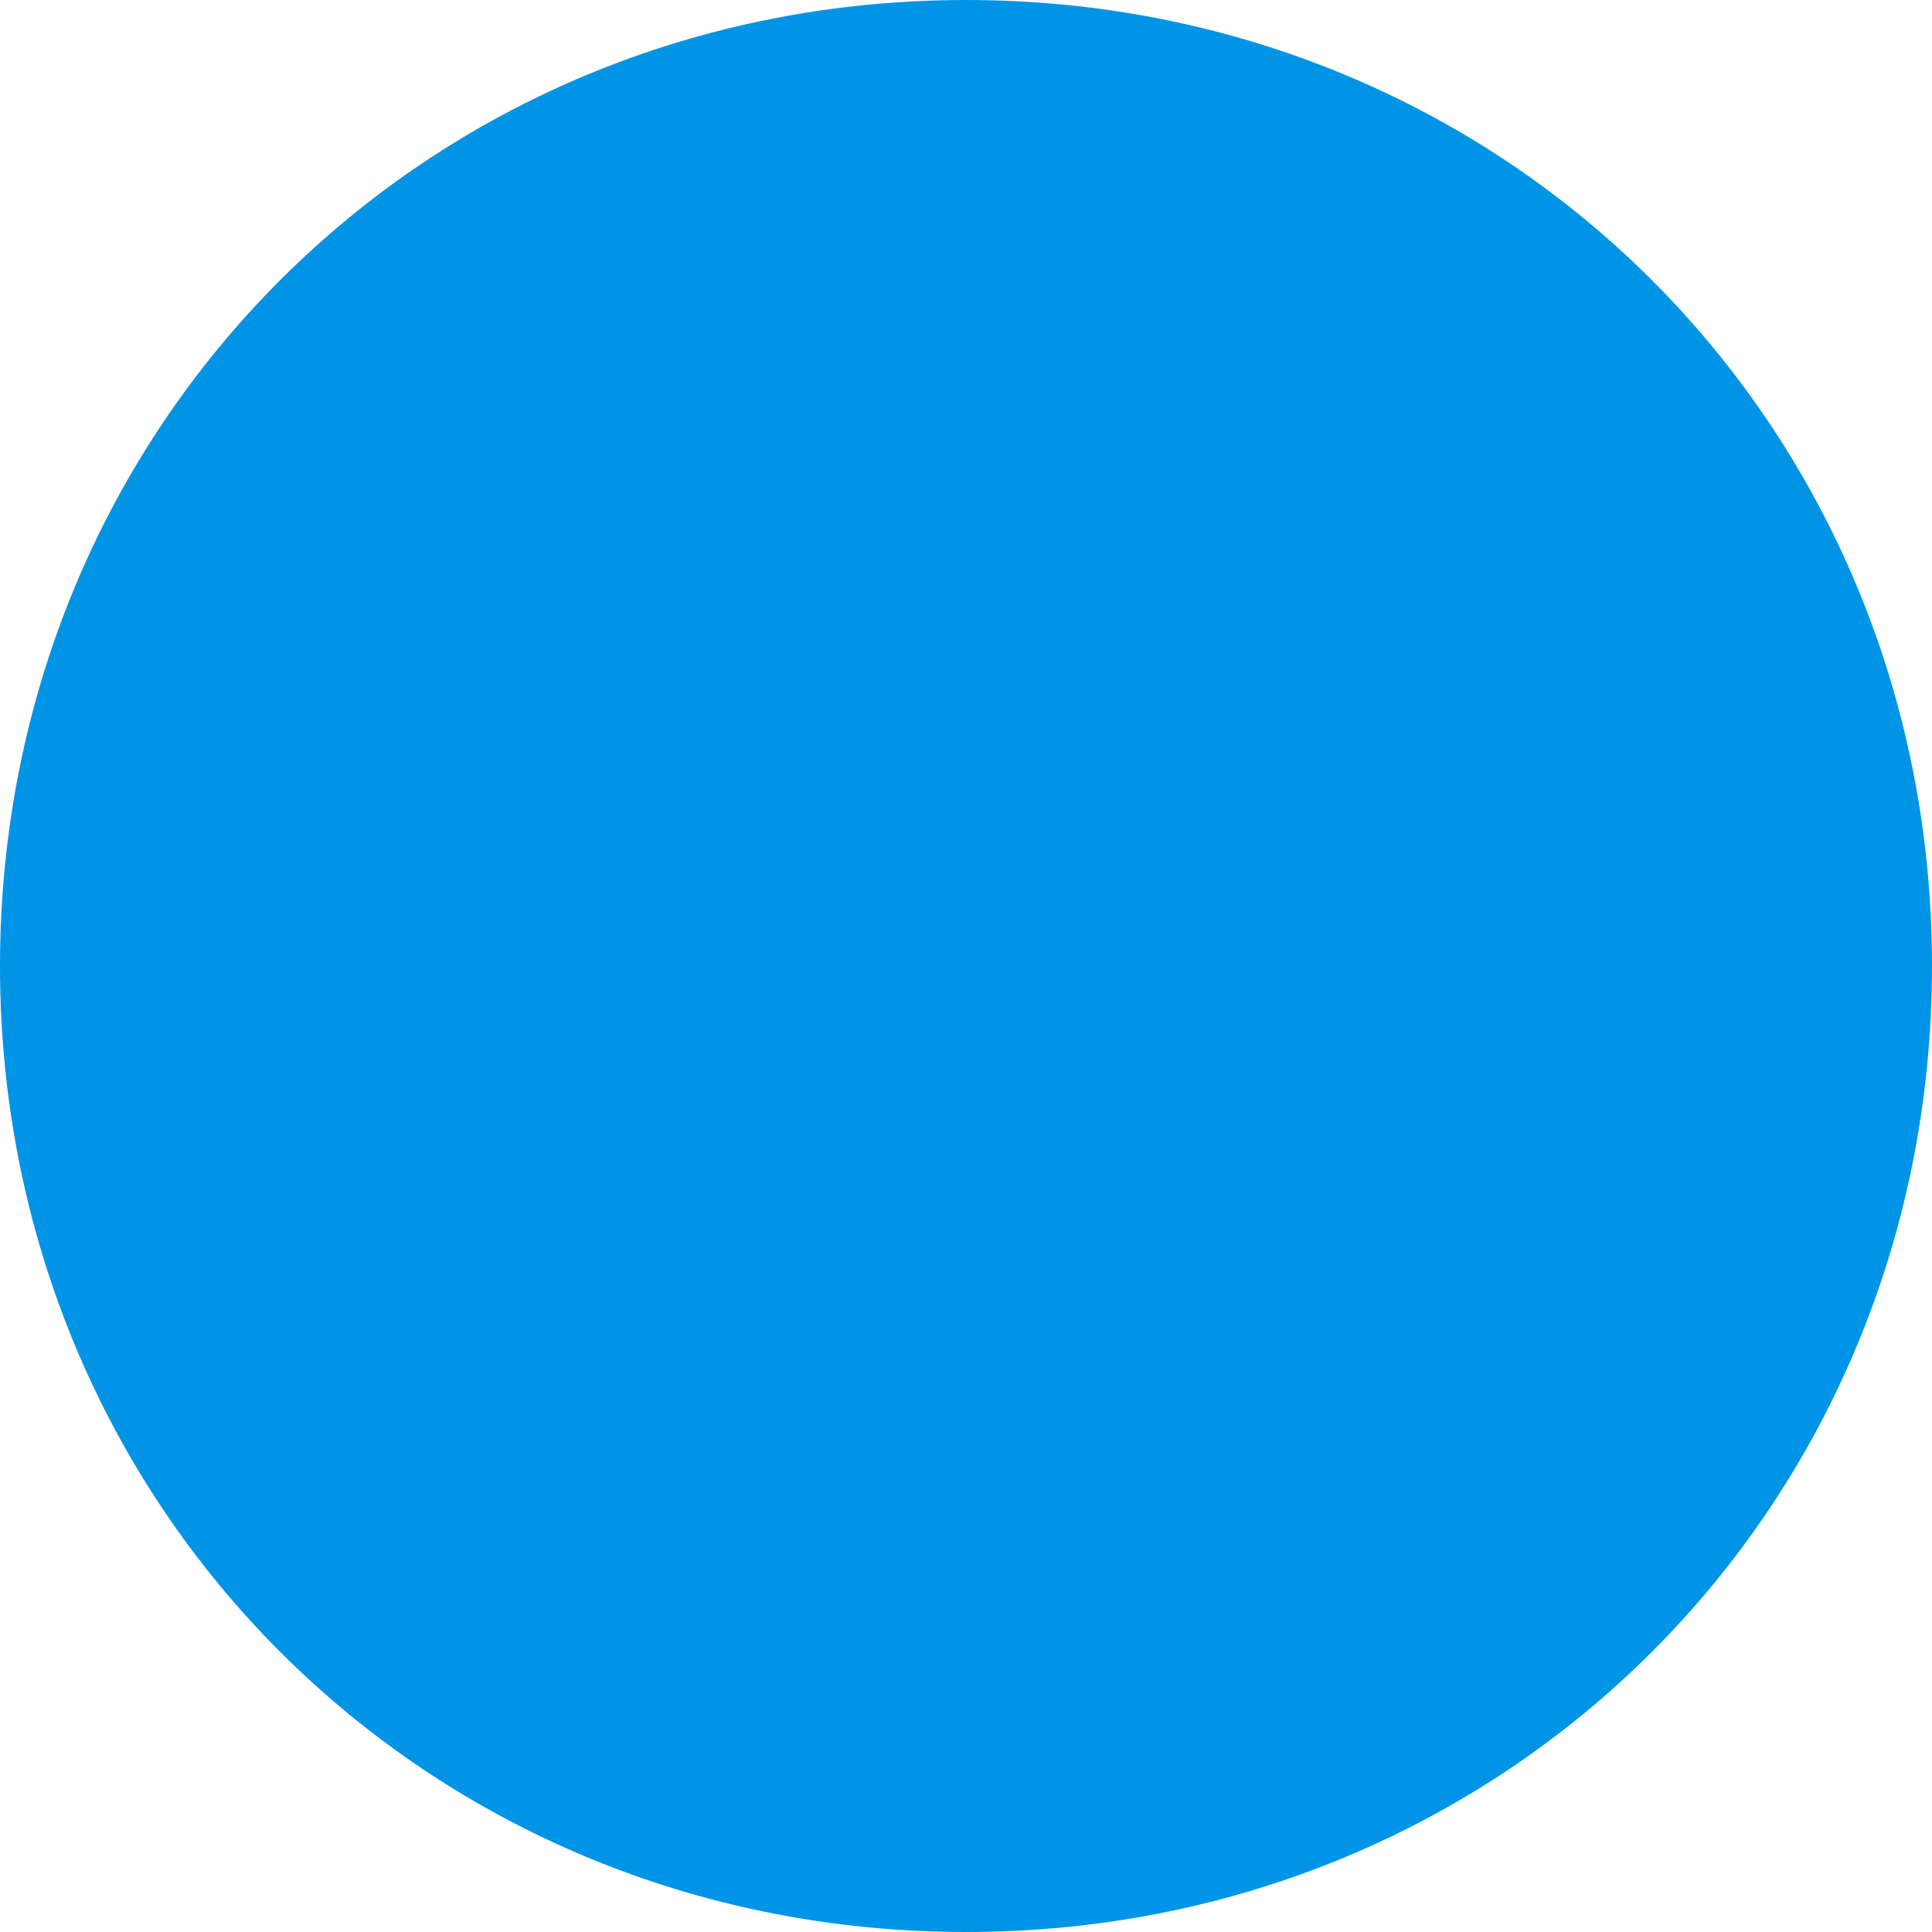
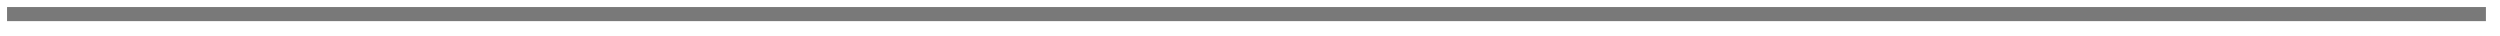
- <svg xmlns="http://www.w3.org/2000/svg" version="1.1" width="12px" height="12px">
-   <g transform="matrix(1 0 0 1 -323 -1234 )">
-     <path d="M 329 1234  C 332.36 1234  335 1236.64  335 1240  C 335 1243.36  332.36 1246  329 1246  C 325.64 1246  323 1243.36  323 1240  C 323 1236.64  325.64 1234  329 1234  Z " fill-rule="nonzero" fill="#0094e6" stroke="none" />
+ <svg xmlns="http://www.w3.org/2000/svg" version="1.1" width="355px" height="5px">
+   <g transform="matrix(1 0 0 1 -223 -873 )">
+     <path d="M 224 875  L 576 875  " stroke-width="2" stroke="#797979" fill="none" />
  </g>
</svg>
